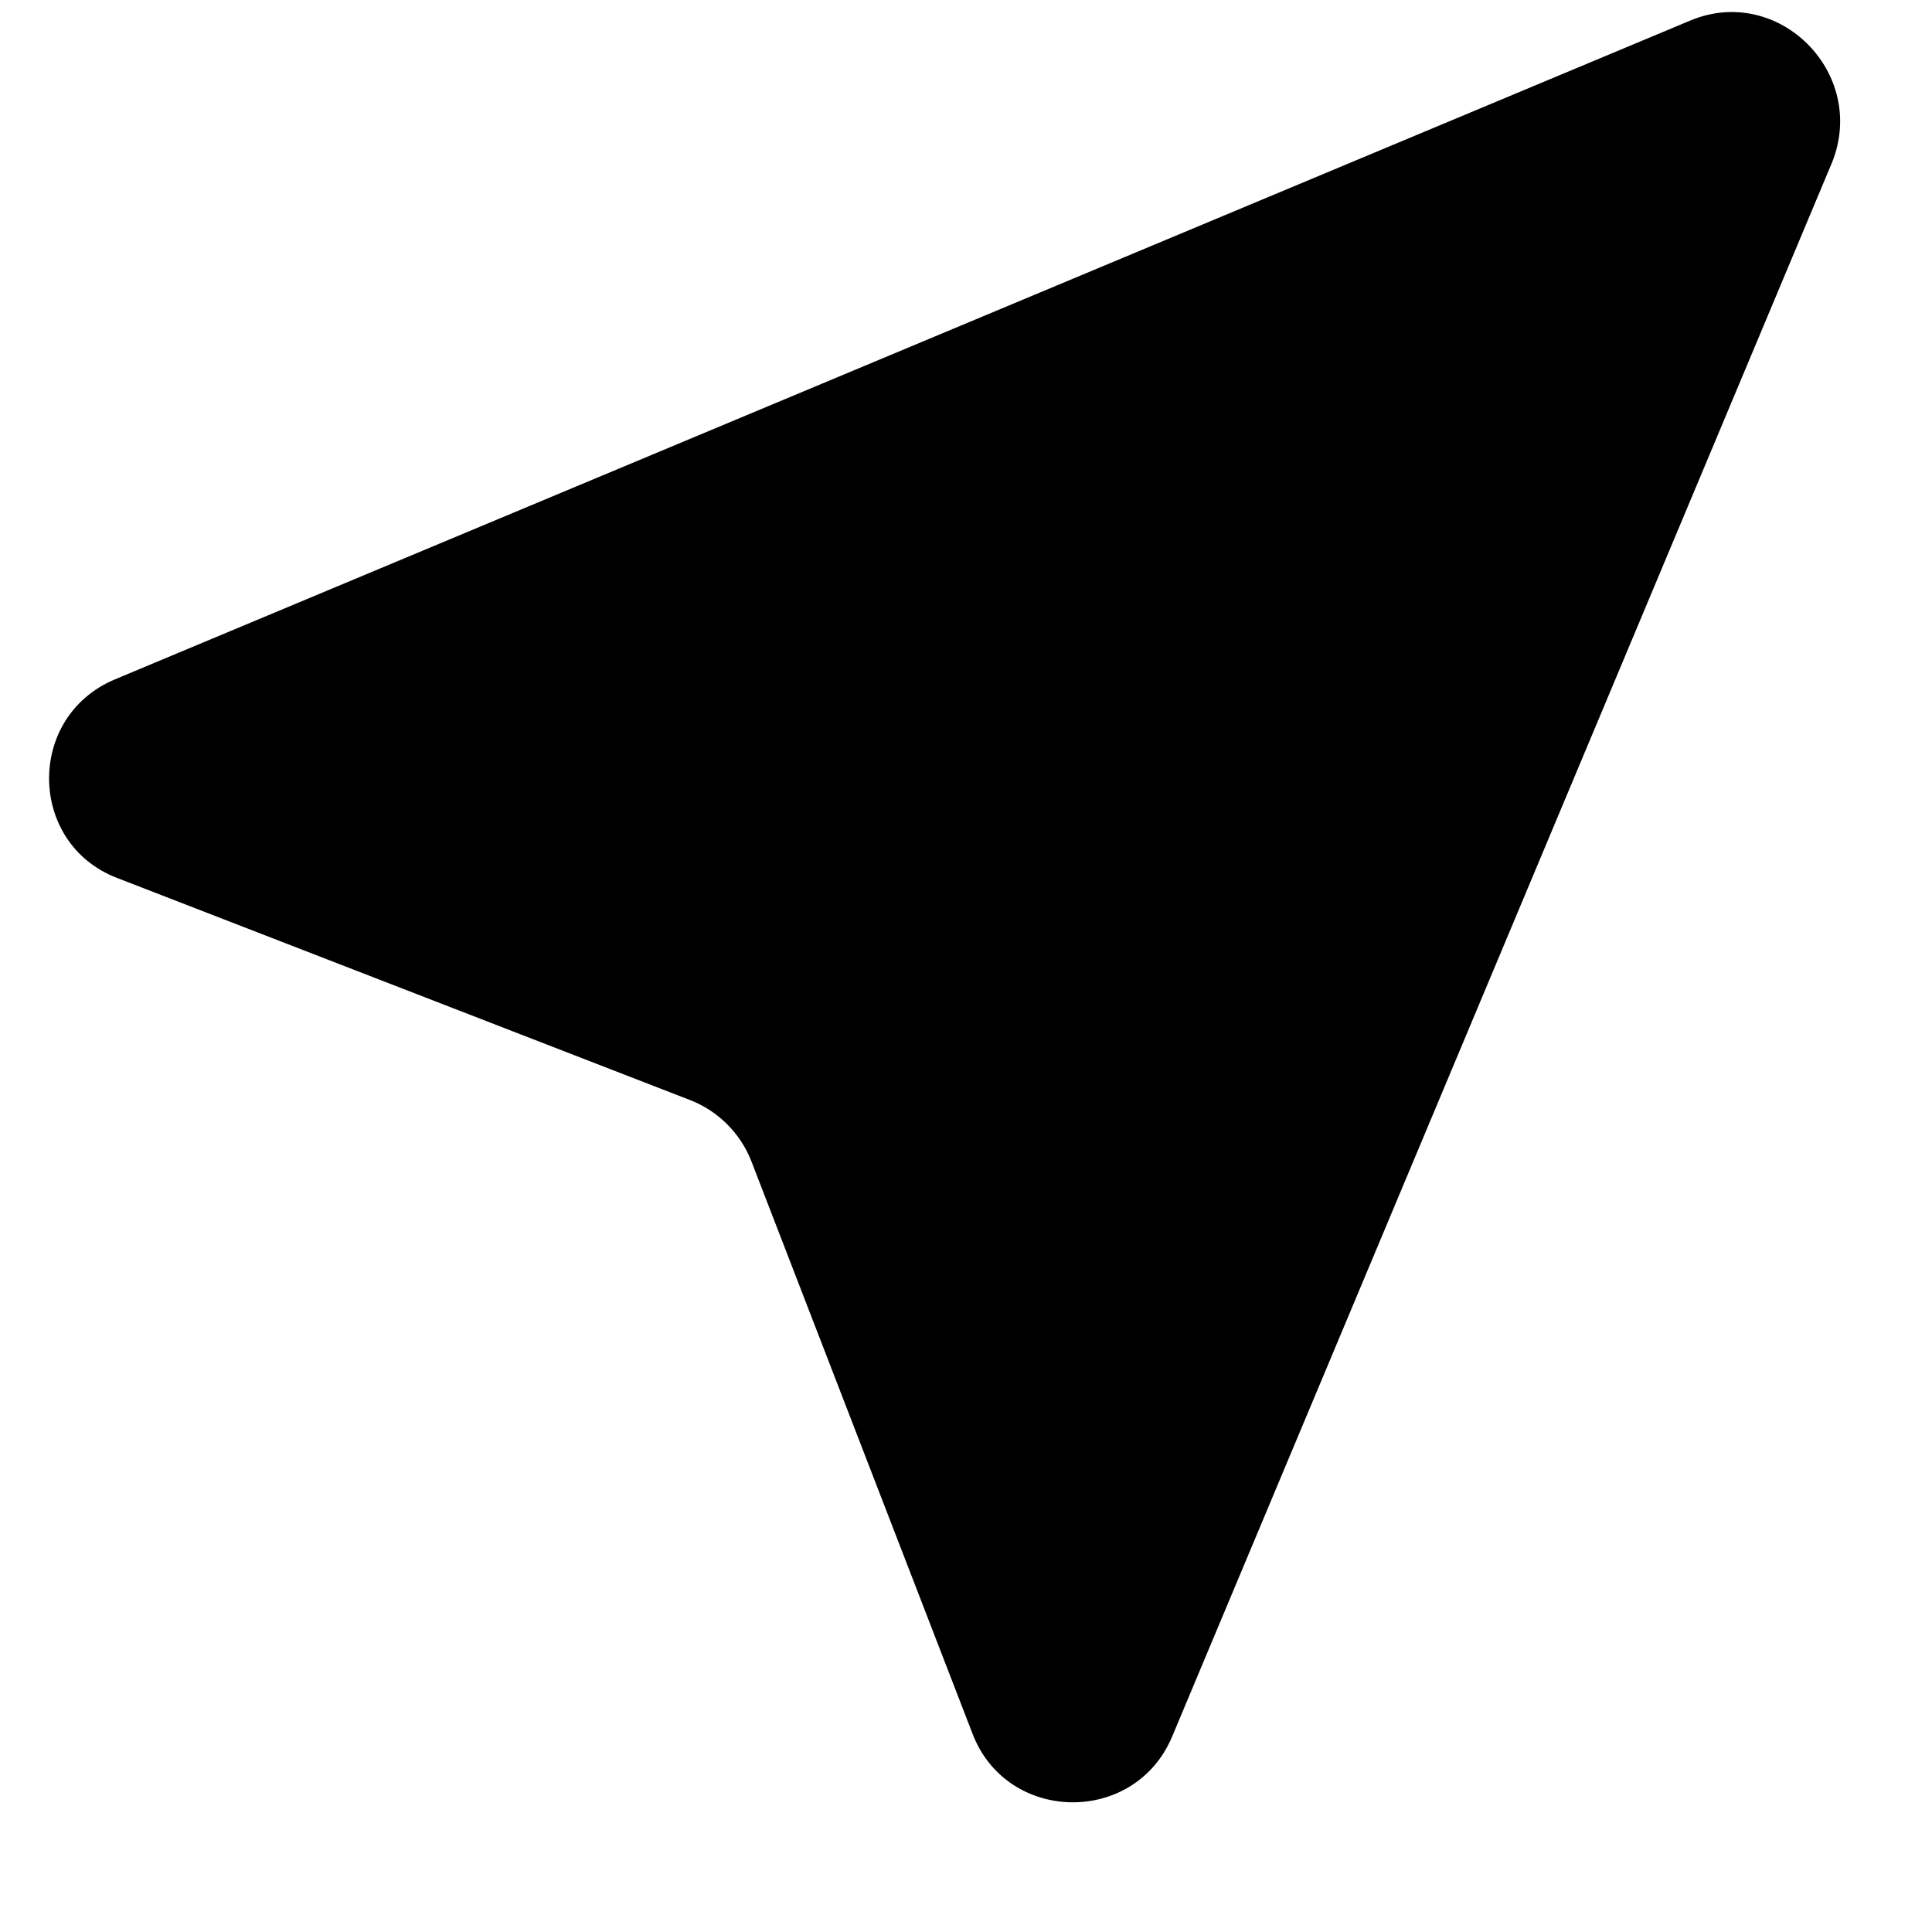
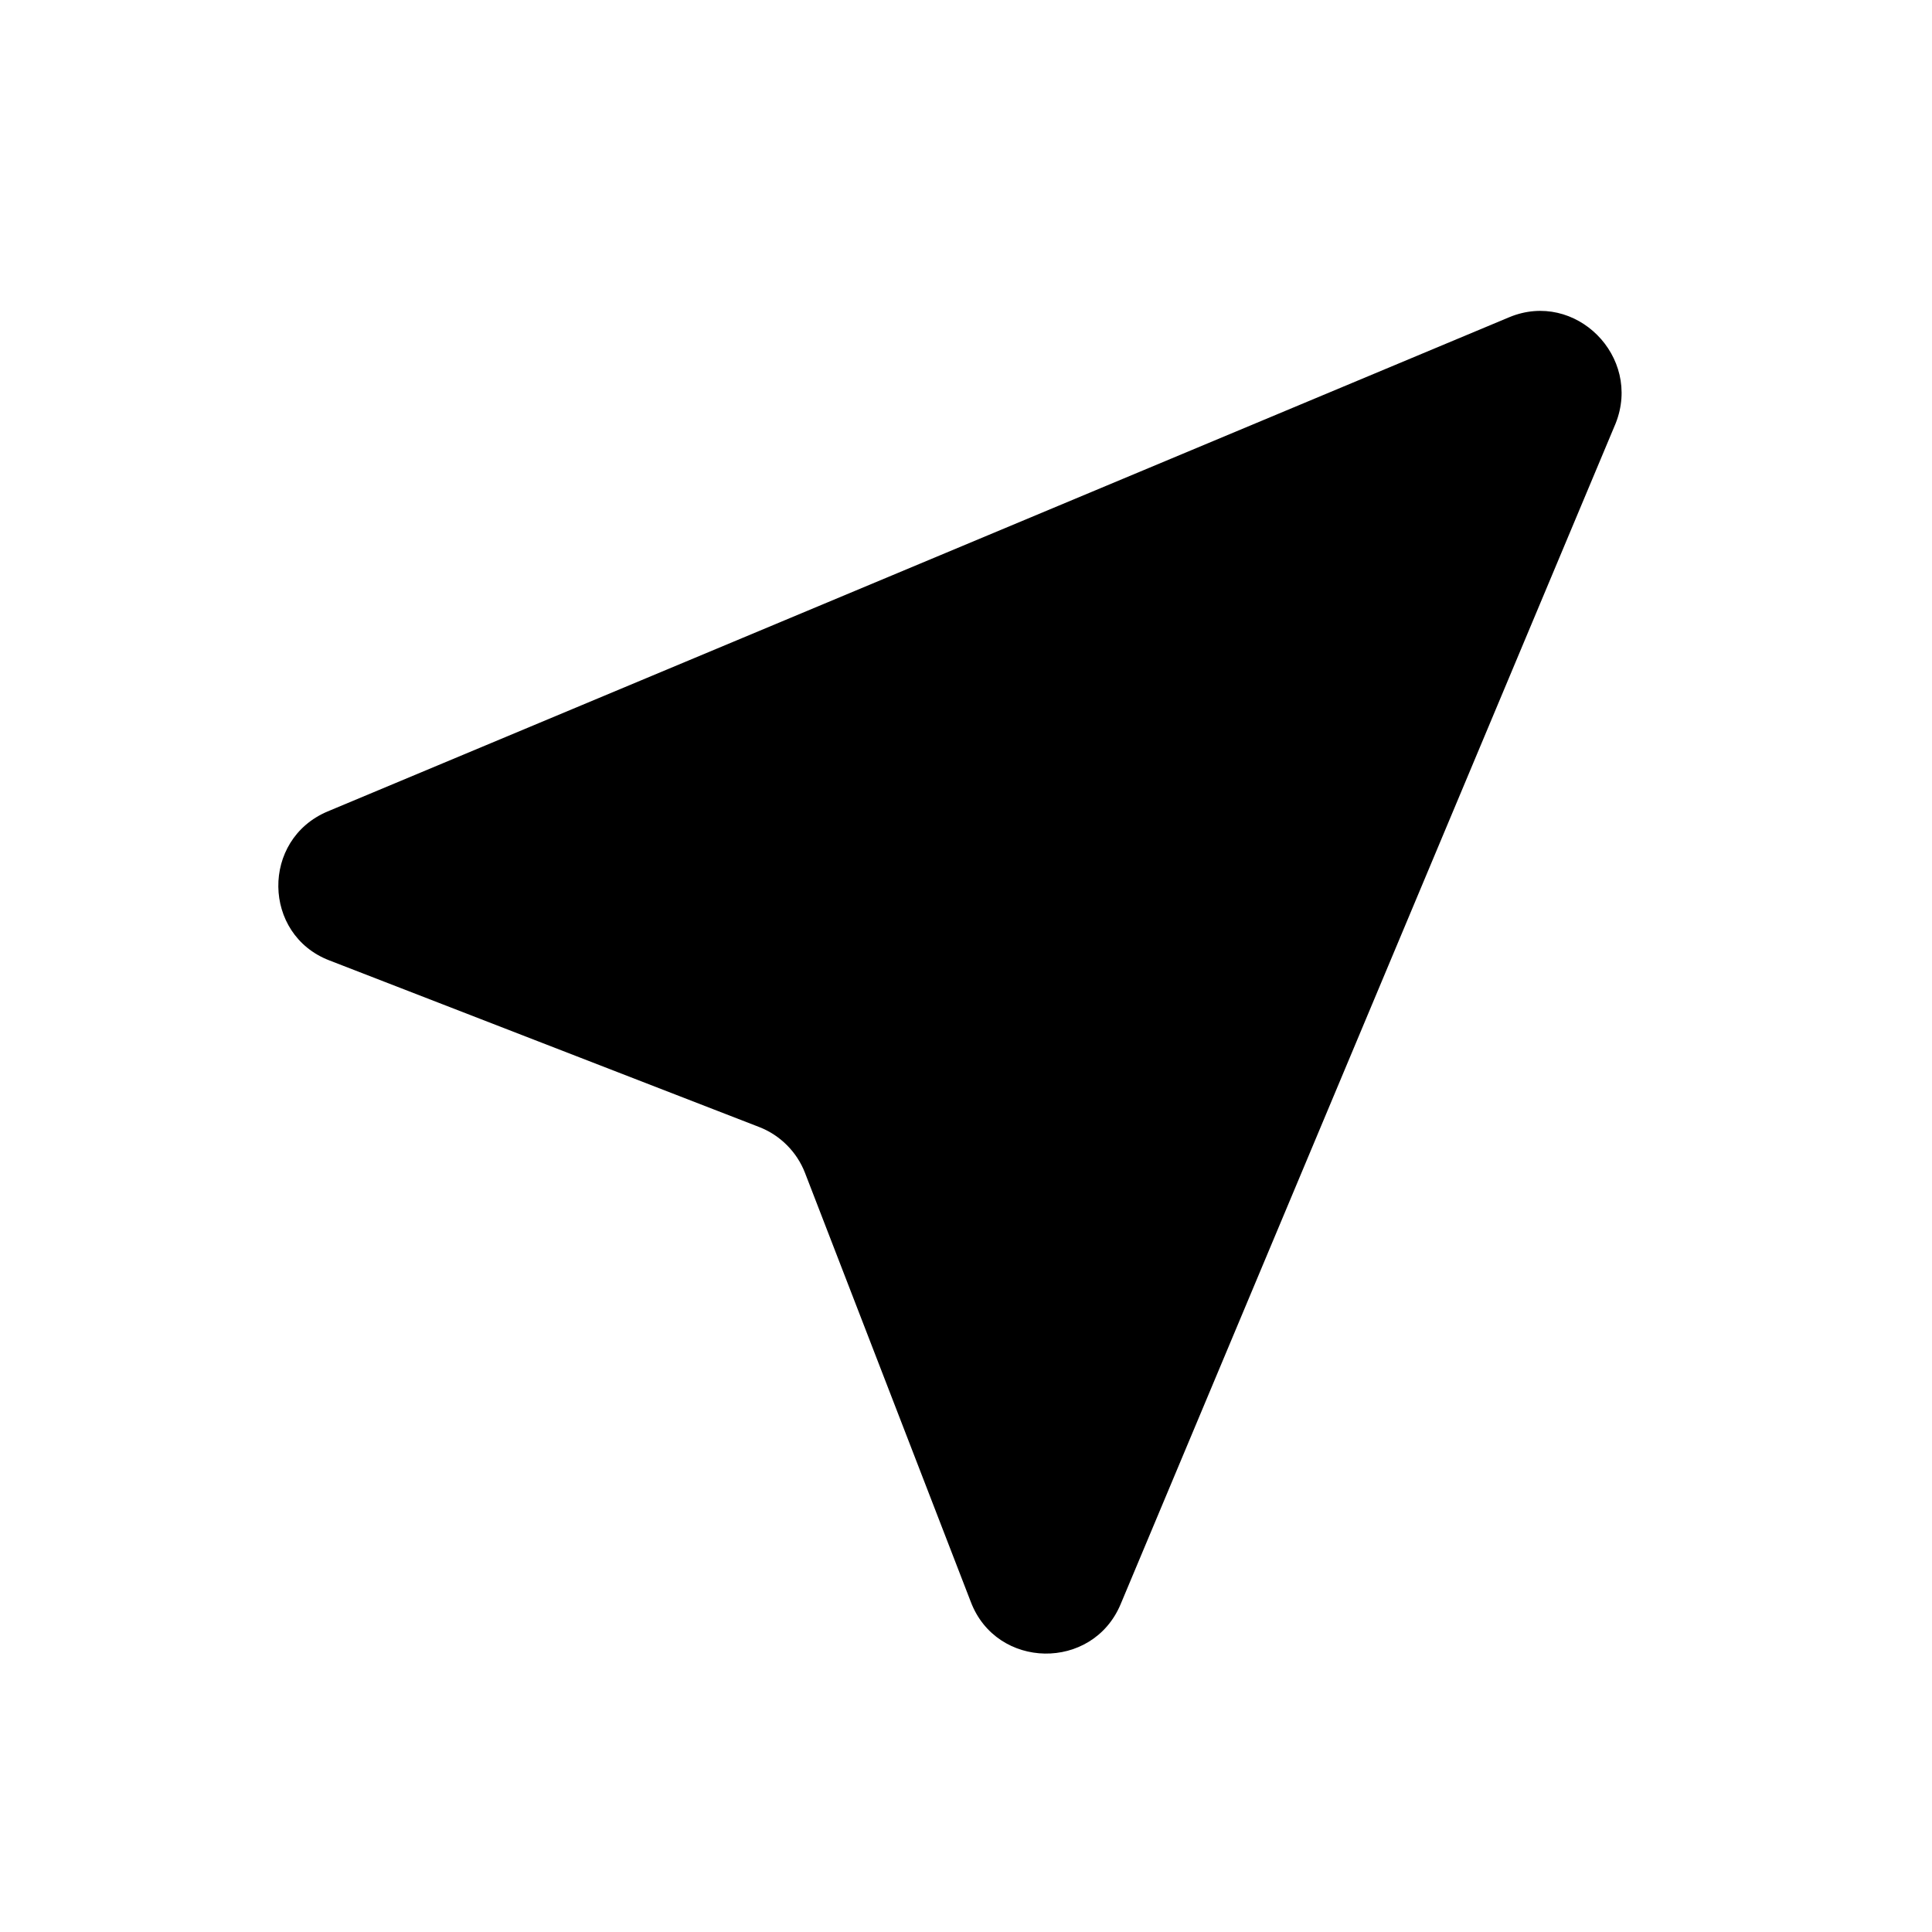
- <svg xmlns="http://www.w3.org/2000/svg" width="12" height="12" viewBox="0 0 12 12">
-   <path d="M10.5 0.127L0.713 4.22C0.16 4.453 0.173 5.24 0.727 5.453L4.287 6.833C4.46 6.9 4.6 7.04 4.667 7.213L6.04 10.767C6.253 11.327 7.047 11.34 7.28 10.787L11.38 1.007C11.6 0.453 11.047 -0.1 10.5 0.127Z" />
+ <svg xmlns="http://www.w3.org/2000/svg" width="24" height="24" viewBox="0 0 24 24">
+   <path d="M18.75 3.94L4.07 10.08C3.24 10.43 3.26 11.61 4.09 11.93L9.43 14C9.69 14.1 9.9 14.31 10 14.57L12.06 19.9C12.38 20.74 13.57 20.76 13.92 19.93L20.07 5.26C20.4 4.43 19.57 3.6 18.75 3.94V3.94Z" />
</svg>
